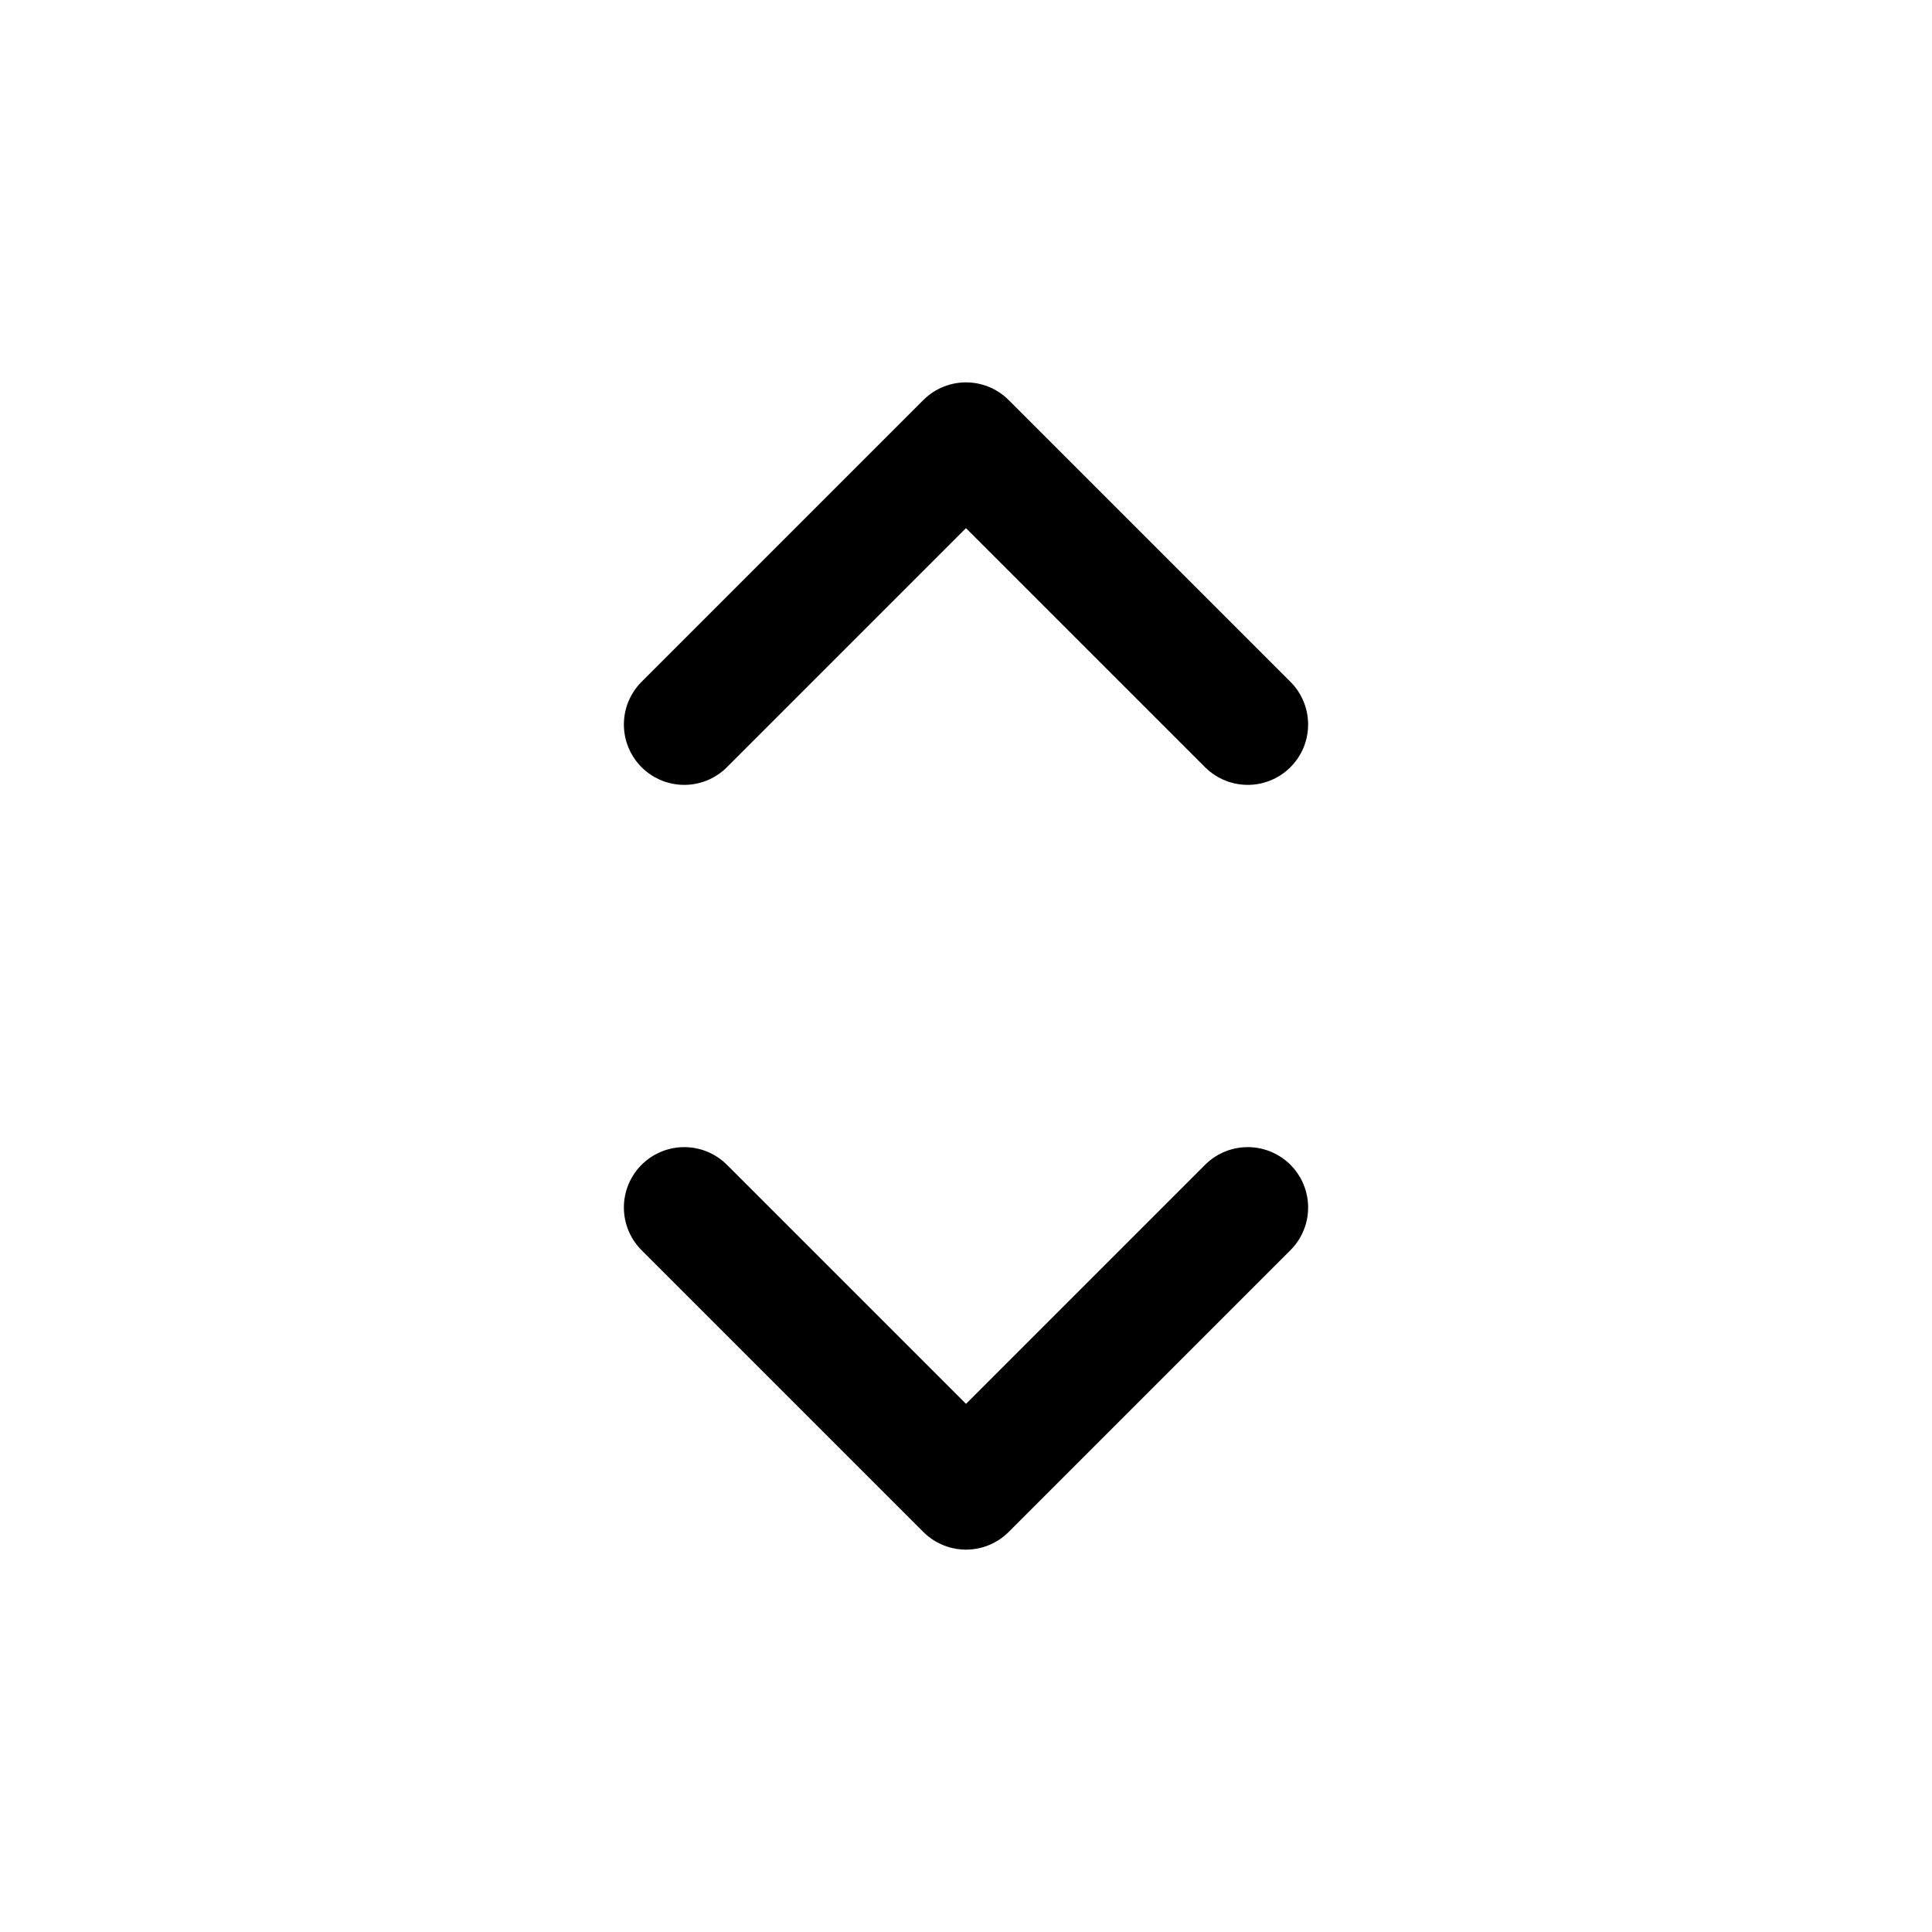
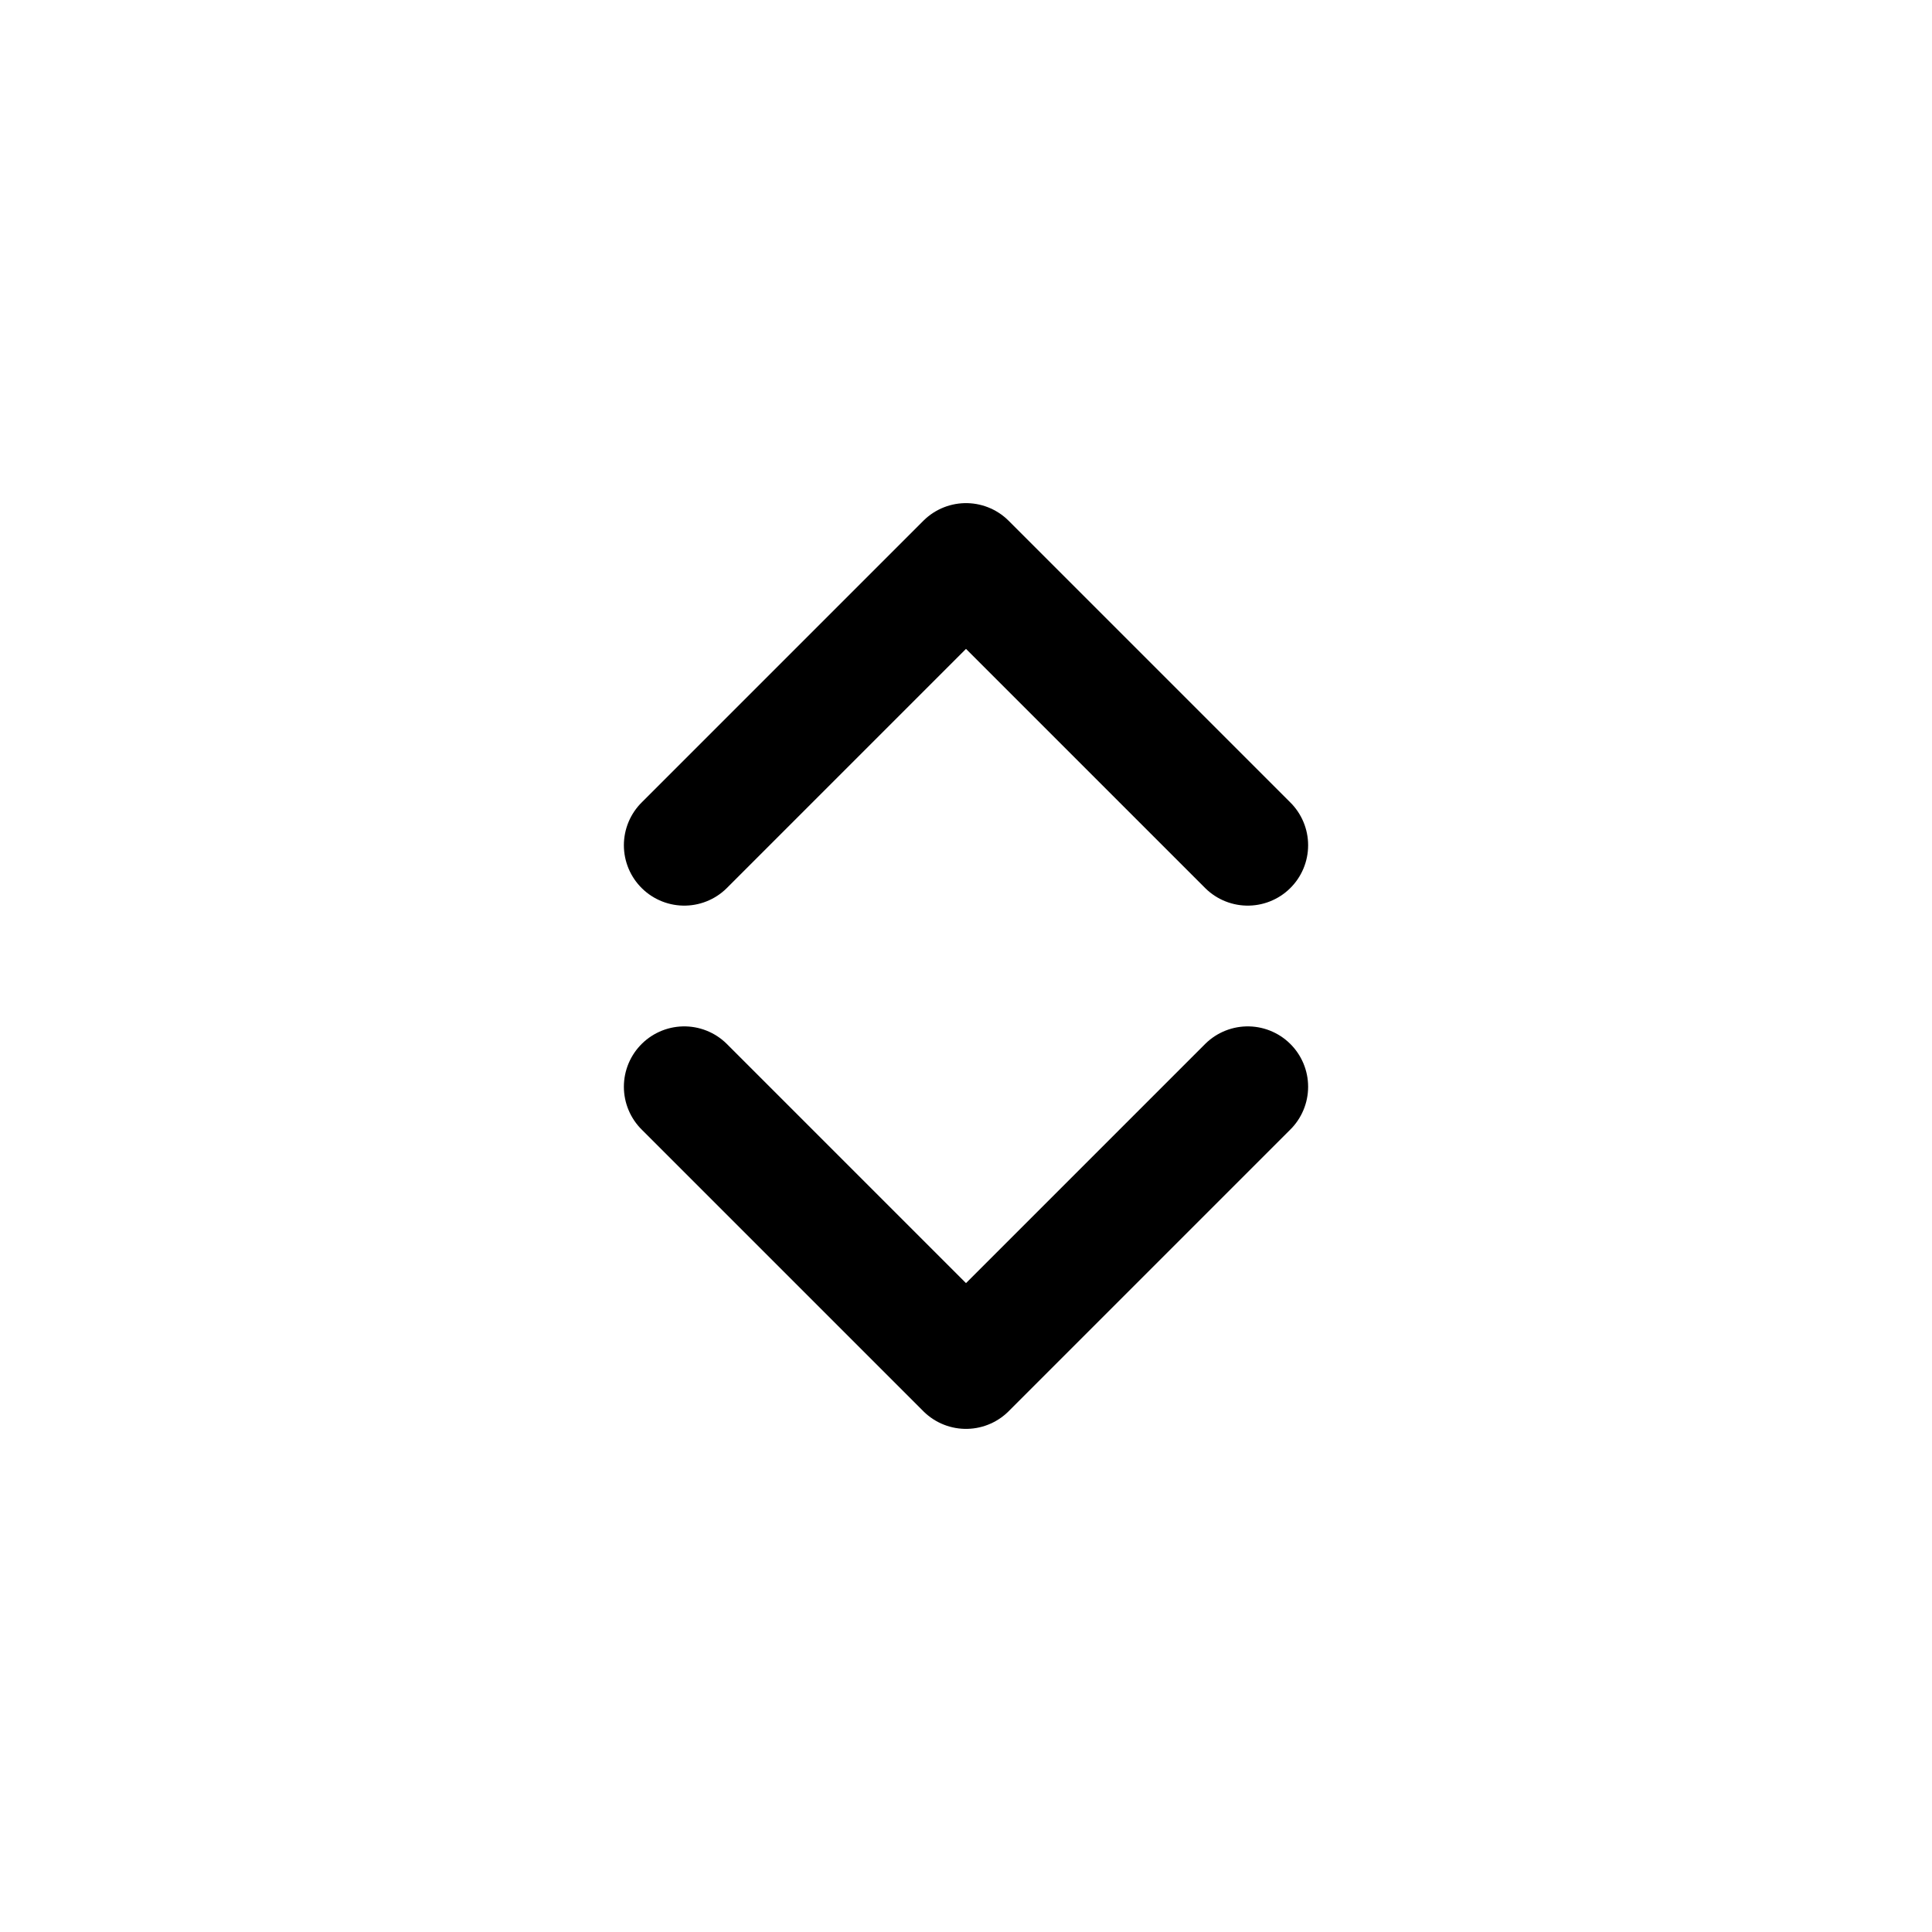
<svg xmlns="http://www.w3.org/2000/svg" width="24" height="24" viewBox="0 0 24 24" fill="none">
-   <path d="M8.5 9L12 5.5L15.5 9" stroke="currentColor" stroke-width="1.5" stroke-linecap="round" stroke-linejoin="round" />
-   <path d="M8.5 15L12 18.5L15.5 15" stroke="currentColor" stroke-width="1.5" stroke-linecap="round" stroke-linejoin="round" />
+   <path d="M8.5 10.5L12 7L15.5 10.5" stroke="currentColor" stroke-width="1.5" stroke-linecap="round" stroke-linejoin="round" />
+   <path d="M8.5 13.5L12 17L15.5 13.5" stroke="currentColor" stroke-width="1.5" stroke-linecap="round" stroke-linejoin="round" />
</svg>
